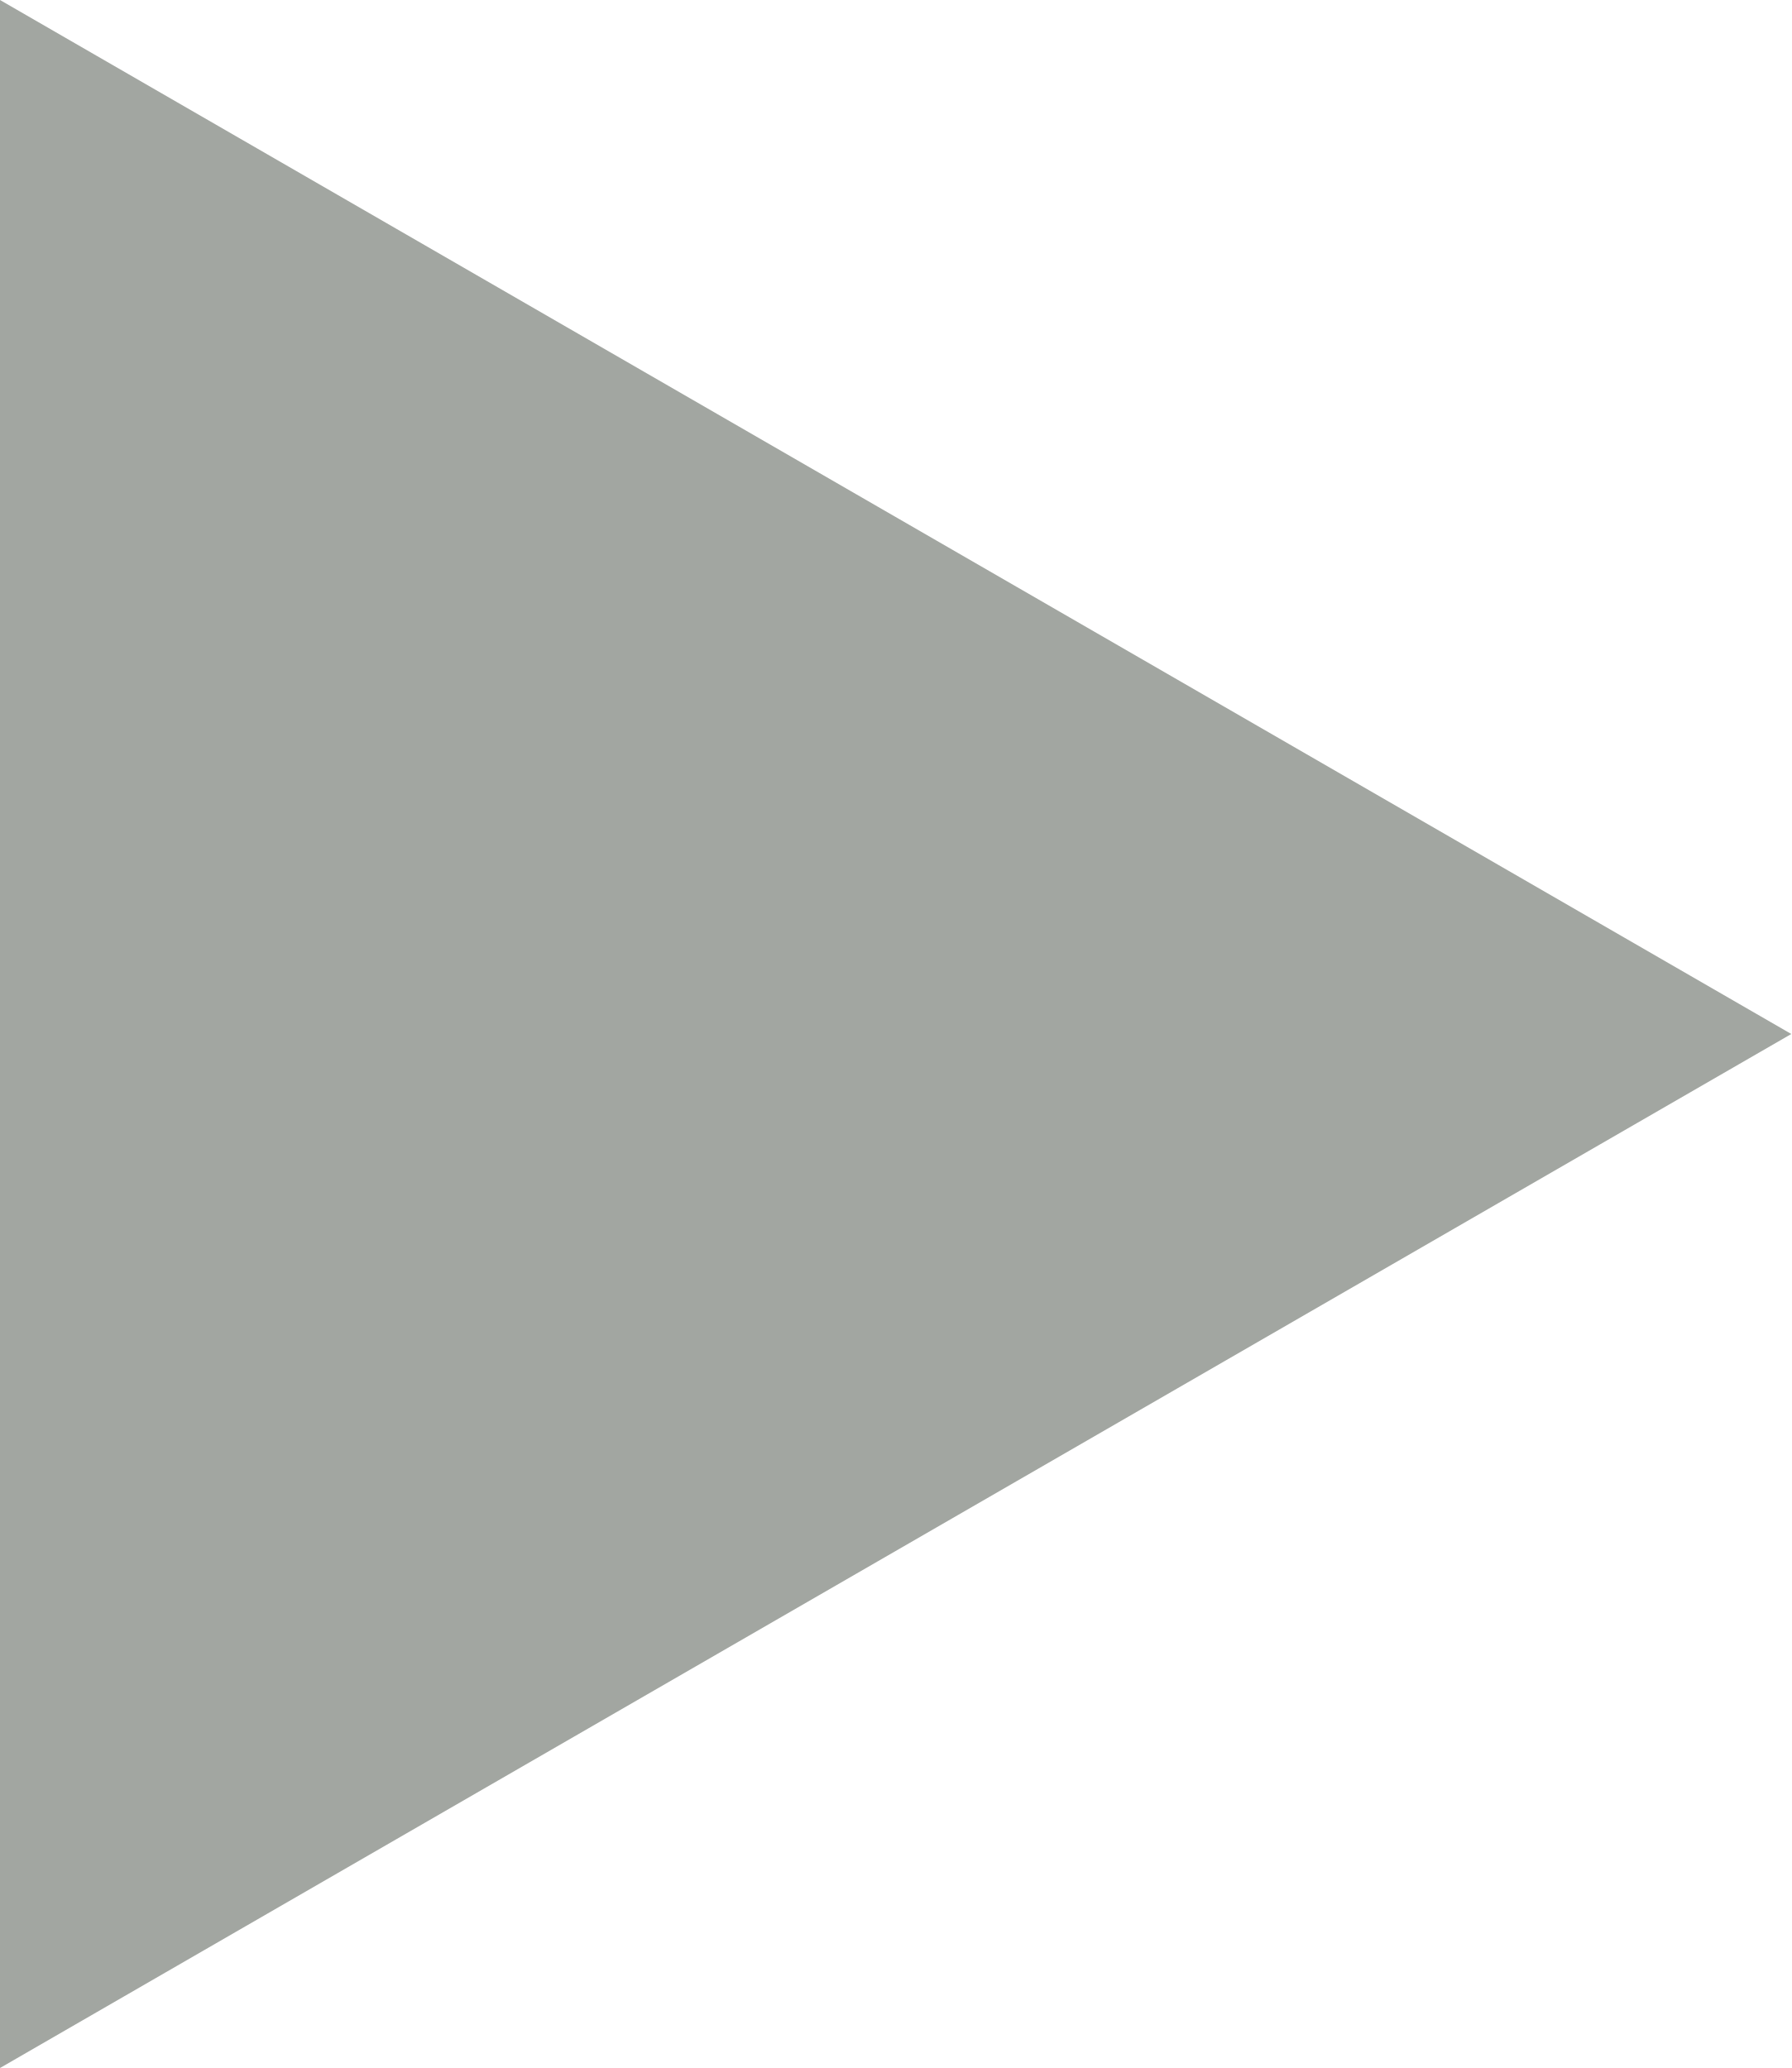
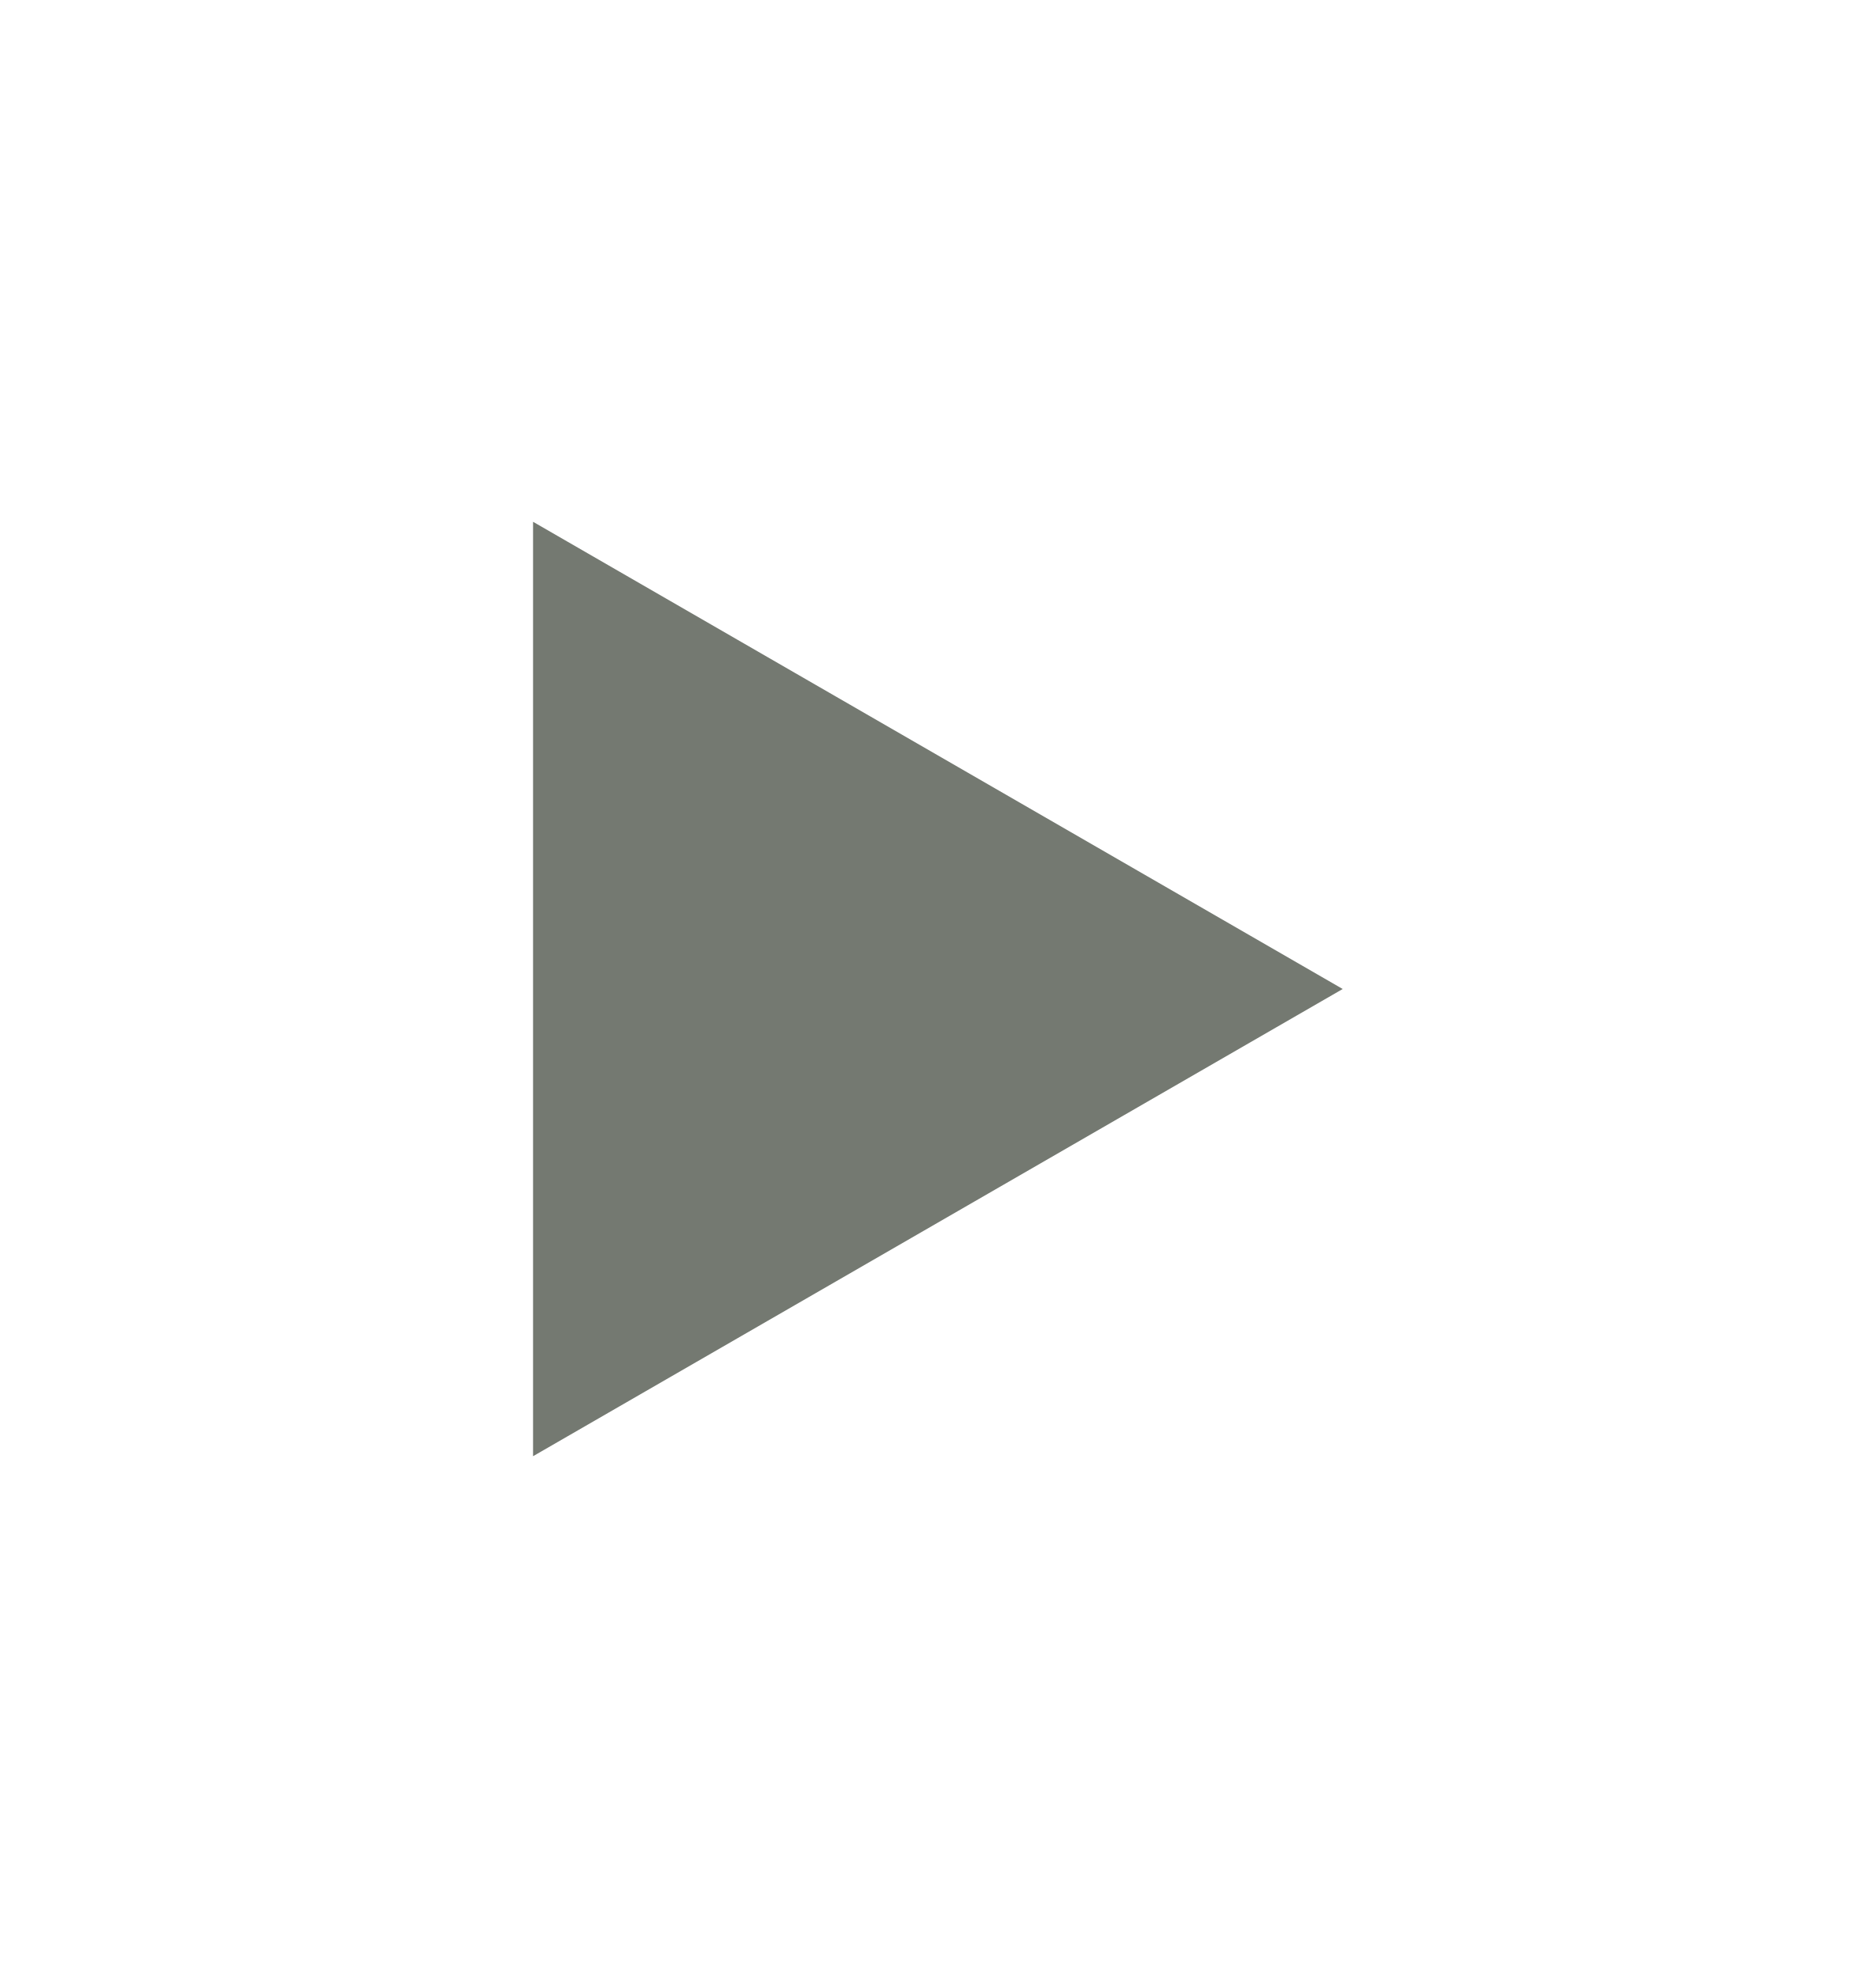
- <svg xmlns="http://www.w3.org/2000/svg" viewBox="0 0 23.73 27.4">
+ <svg xmlns="http://www.w3.org/2000/svg" id="Redo_Arrow" data-name="Redo Arrow" viewBox="0 0 55 58">
  <defs>
-     <style>.cls-1{fill:#a2a6a1;}</style>
+     <style>.cls-1{fill:#747971;}</style>
  </defs>
-   <g id="Layer_2" data-name="Layer 2">
-     <g id="Redo_Arrow" data-name="Redo Arrow">
-       <g id="Previous_Button" data-name="Previous Button">
-         <polygon class="cls-1" points="0 0 0 27.4 23.73 13.7 0 0" />
-       </g>
-     </g>
+   <g id="Previous_Button" data-name="Previous Button">
+     <polygon class="cls-1" points="15.63 15.3 15.63 42.7 39.37 29 15.63 15.3" />
  </g>
</svg>
